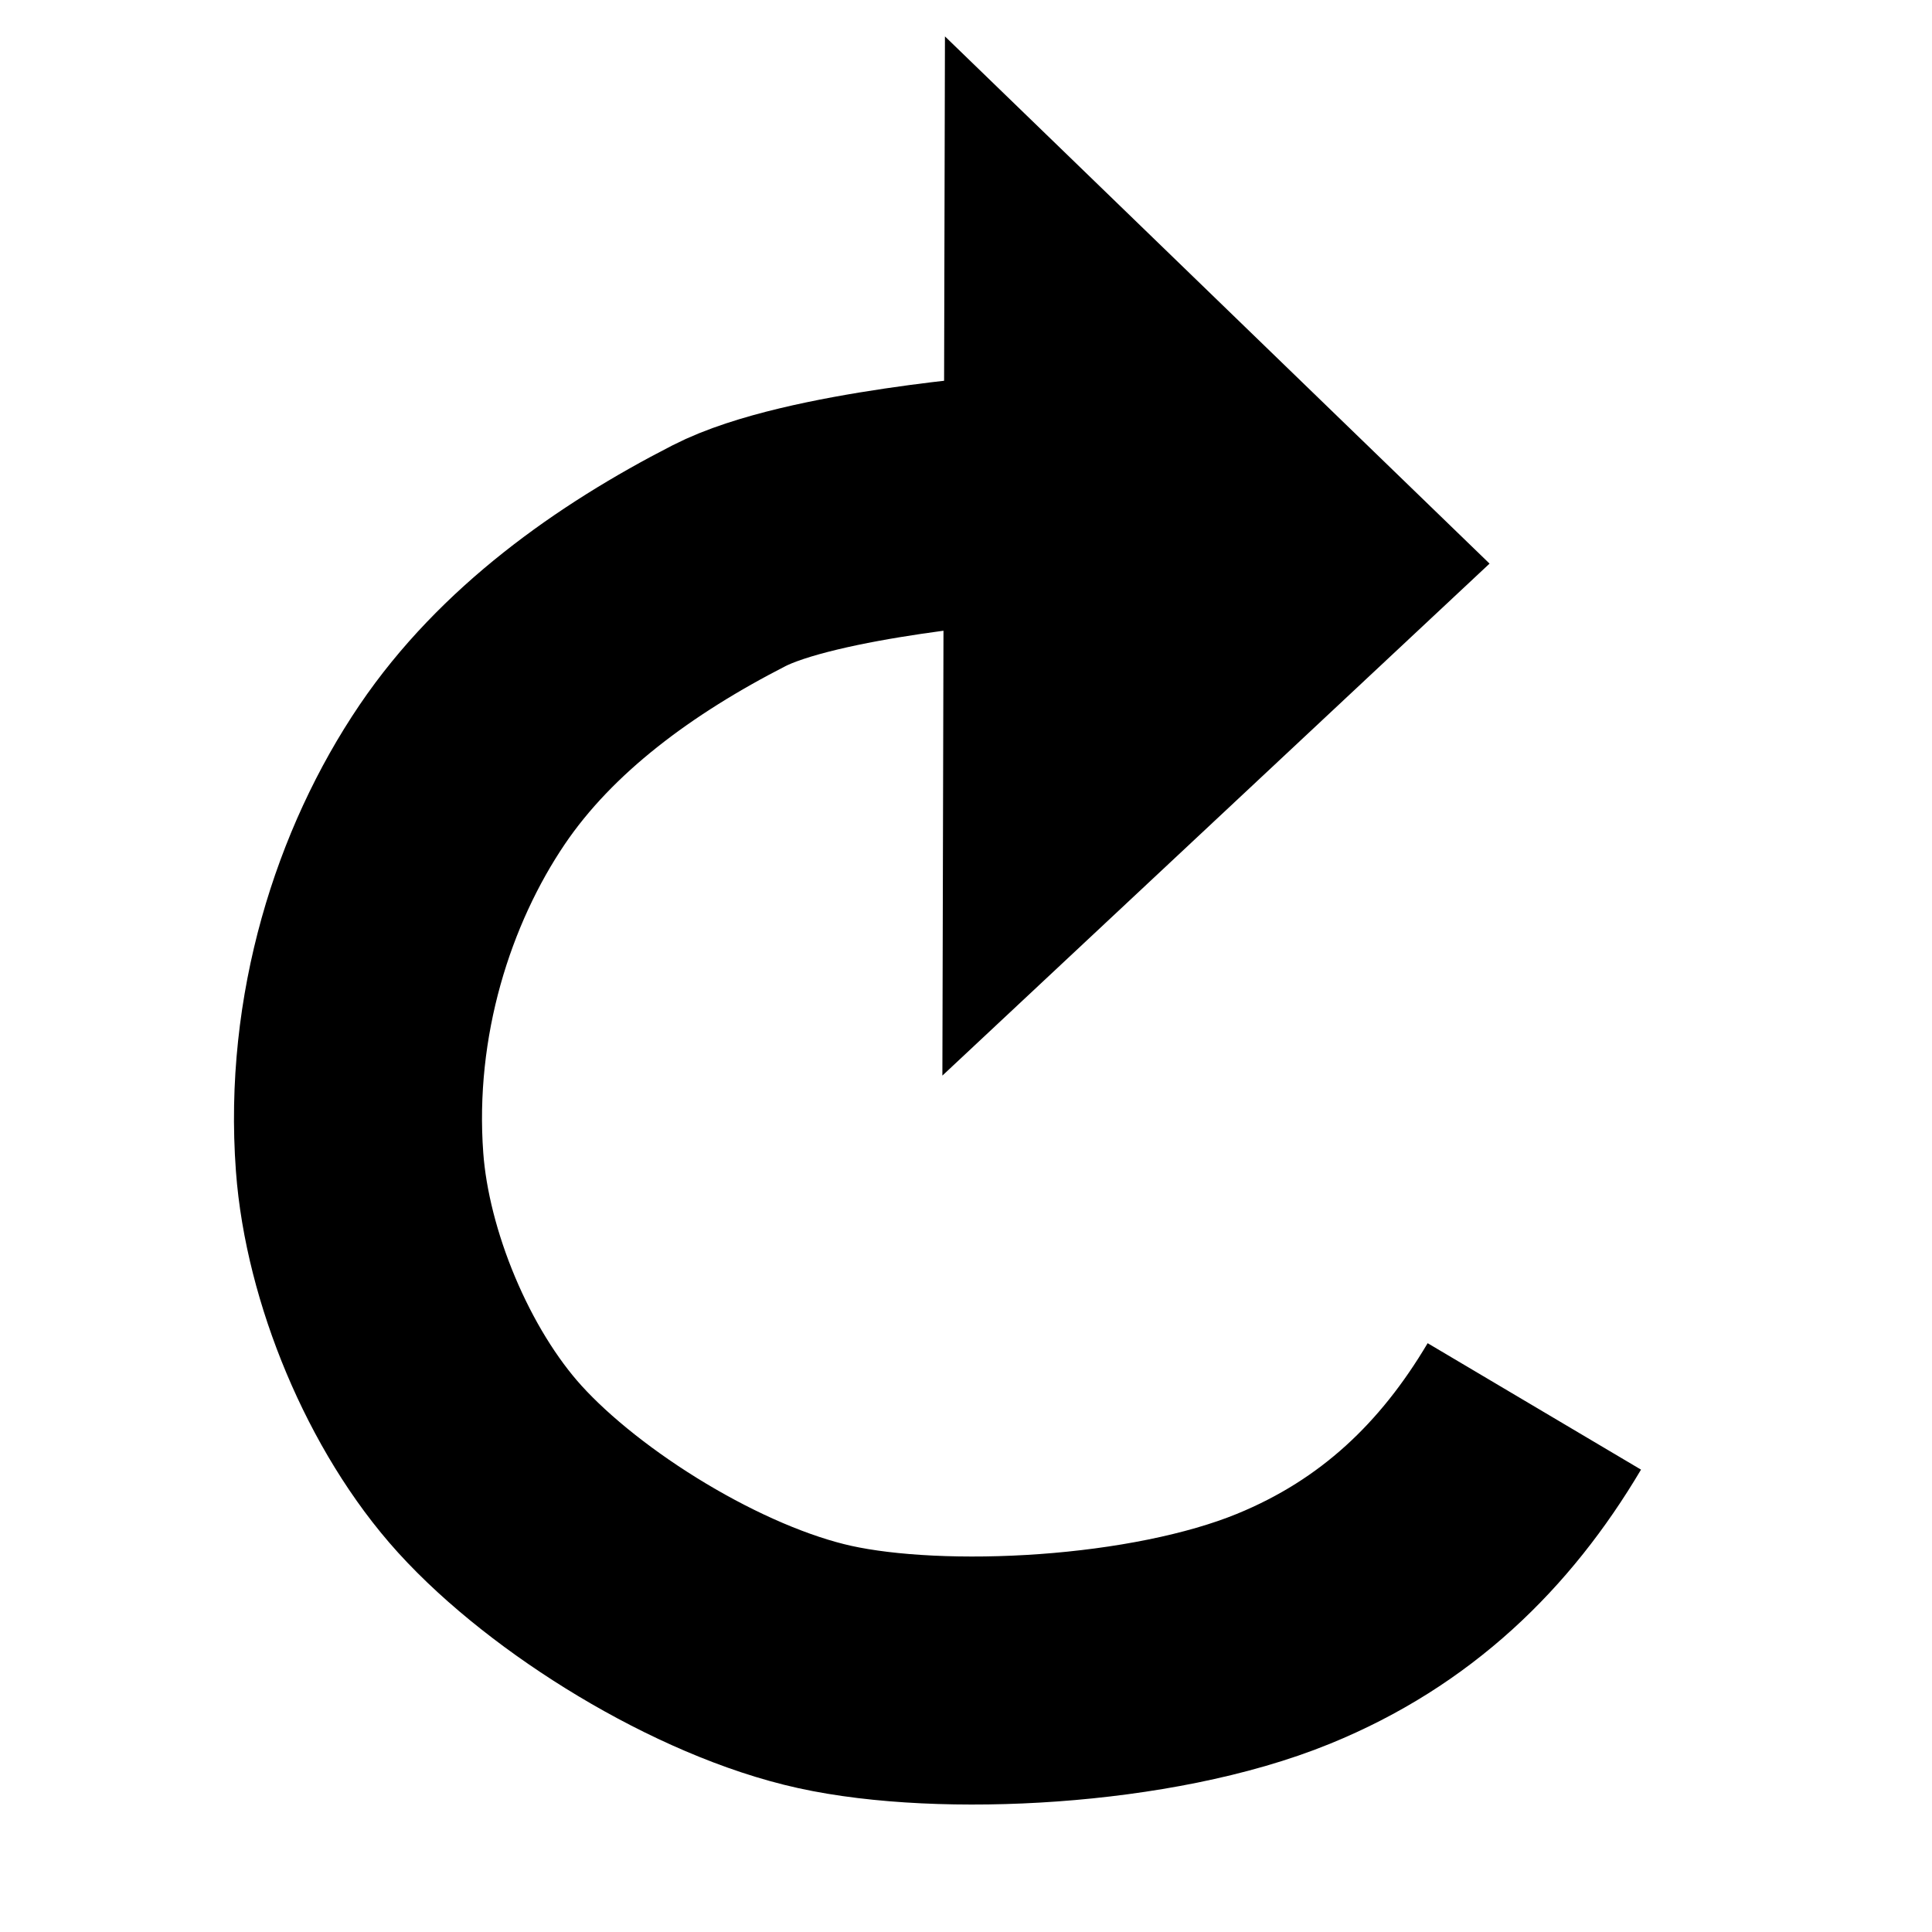
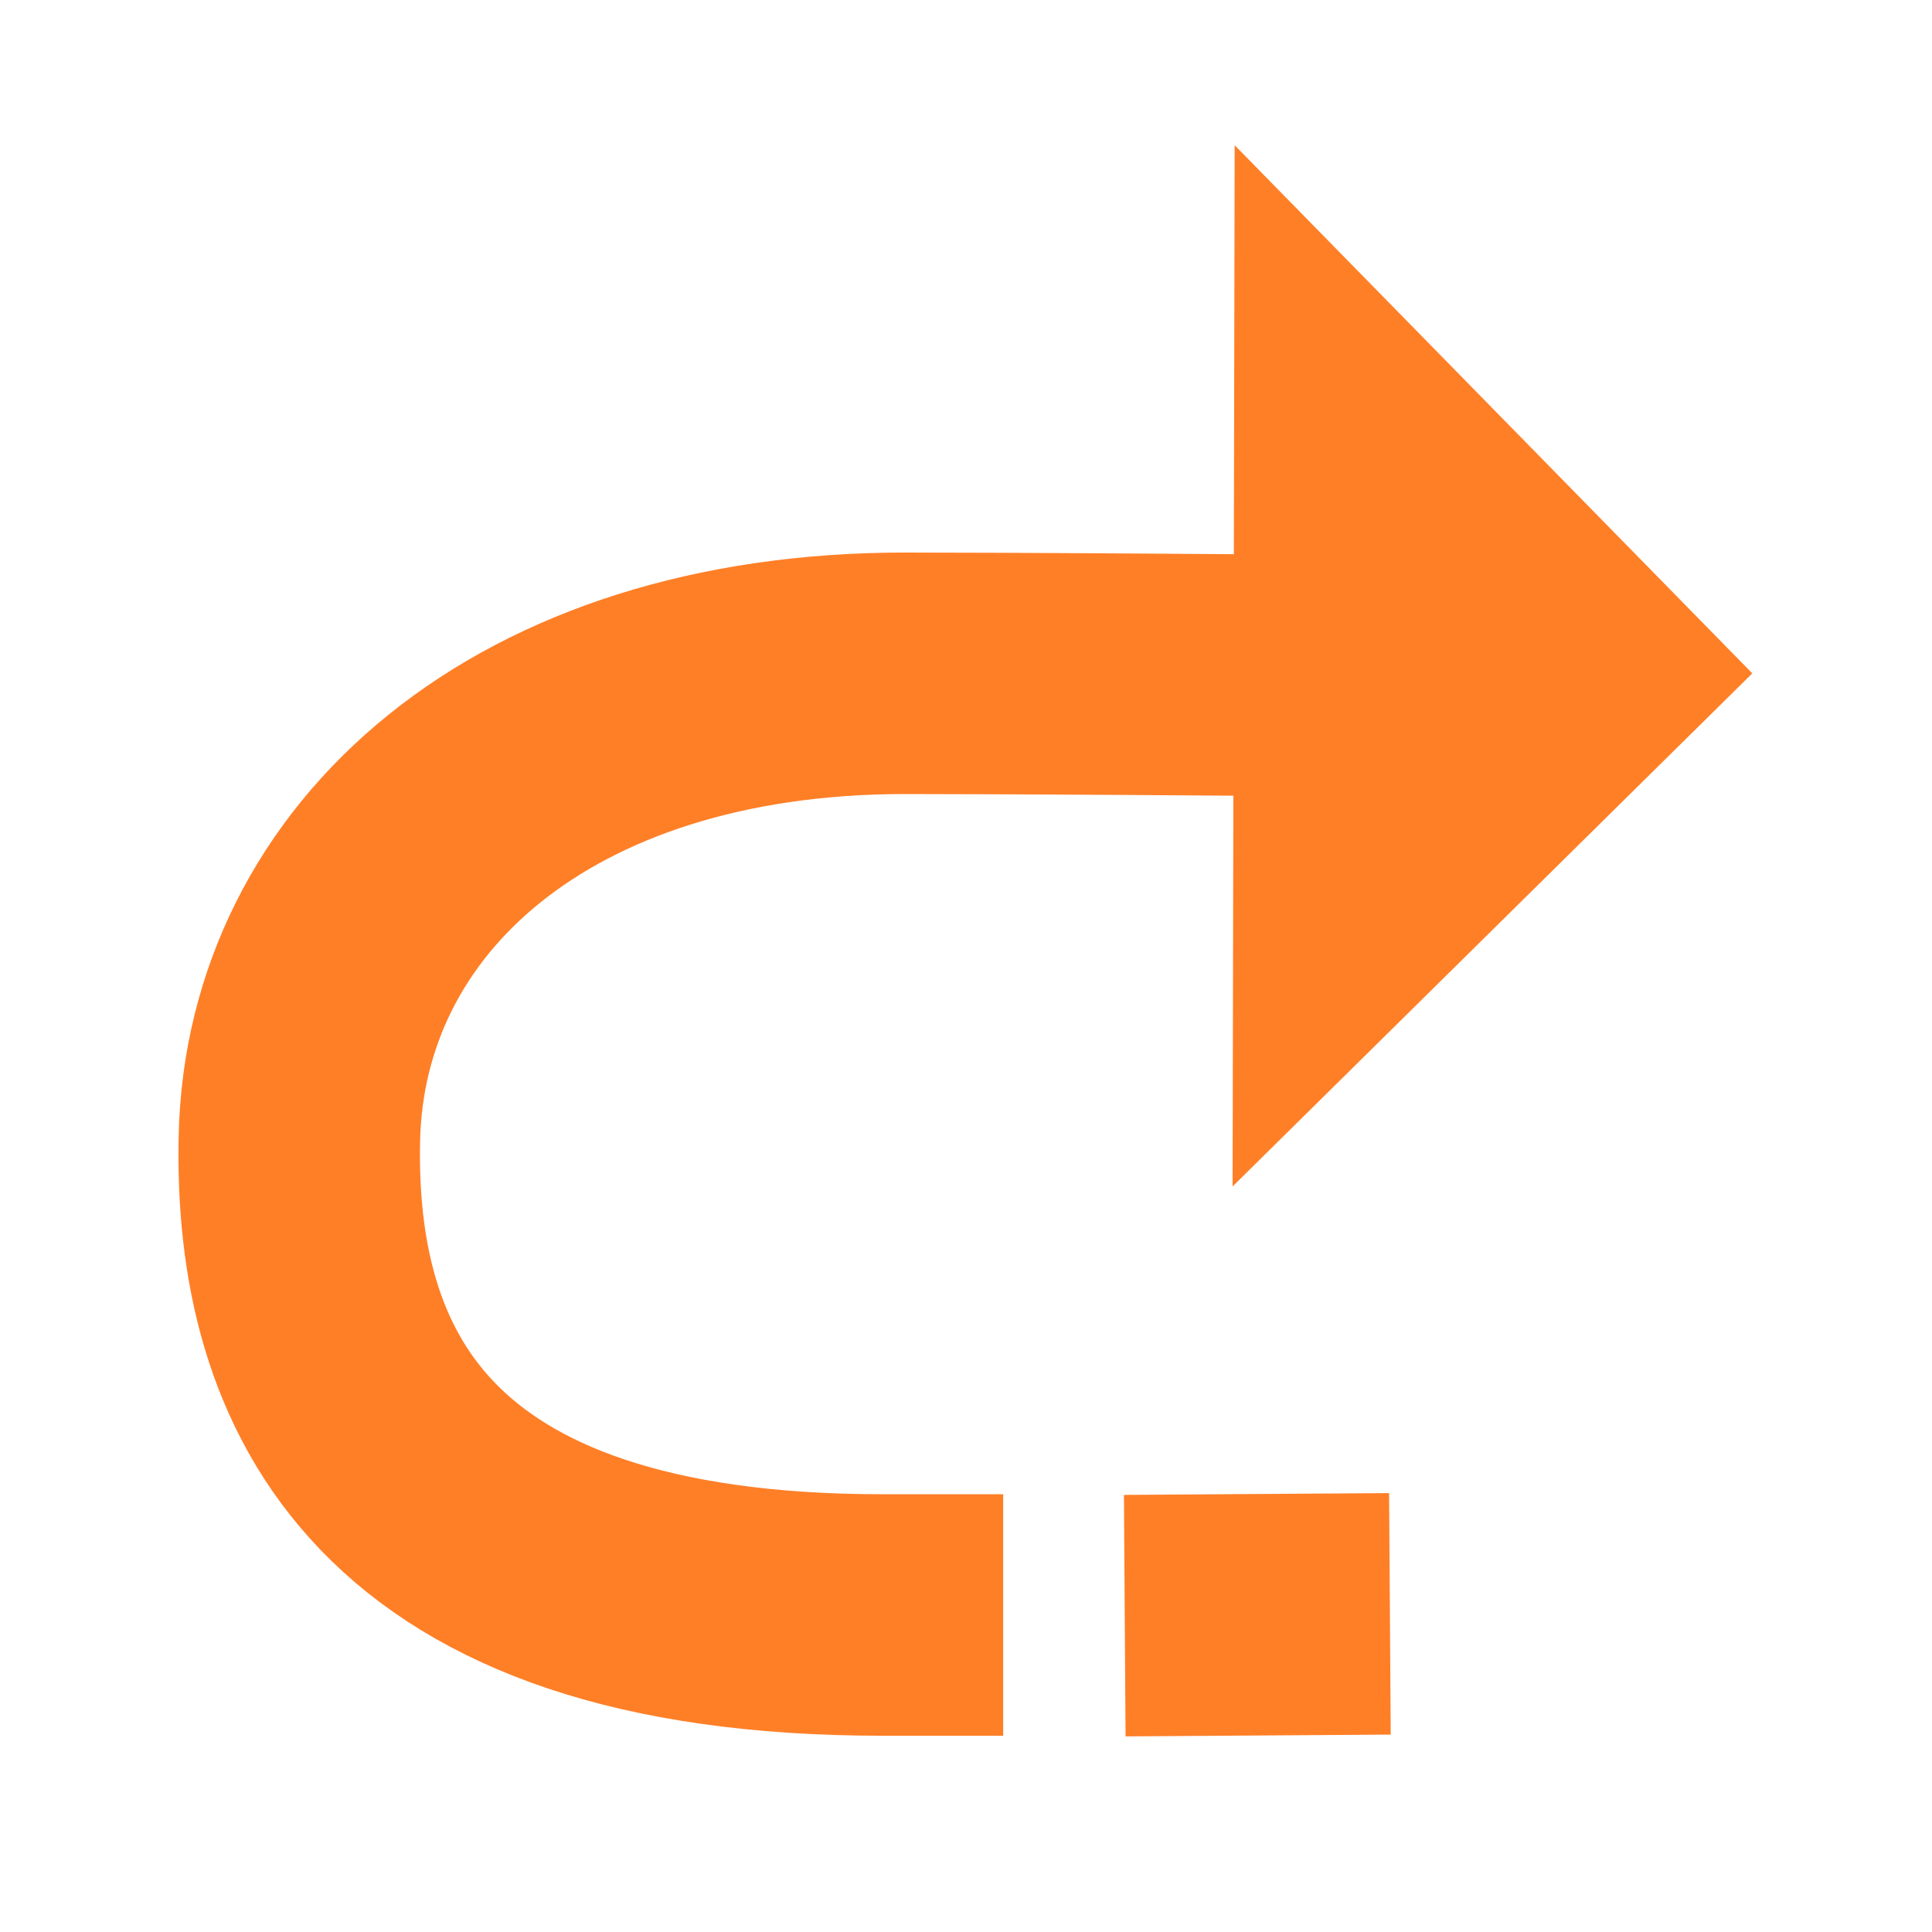
<svg xmlns="http://www.w3.org/2000/svg" width="24" height="24" viewBox="0 0 24 24" fill="none" stroke="currentColor" stroke-width="2" stroke-linecap="round" stroke-linejoin="round" class="feather feather-plus" version="1.1" id="svg1429">
  <defs id="defs1433">
    </defs>
-   <path style="fill:#000000;fill-opacity:1;stroke:#000000;stroke-width:1.027px;stroke-linecap:butt;stroke-linejoin:miter;stroke-opacity:1" d="M 12.249,1.661 12.223,12.175 17.759,6.995 Z" id="path846" />
-   <path style="fill:none;stroke:#000000;stroke-width:3.081;stroke-linecap:butt;stroke-linejoin:miter;stroke-miterlimit:4;stroke-dasharray:none;stroke-opacity:1" d="m 12.614,6.19 c 0,0 -2.537,0.189 -3.559,0.714 C 7.759,7.568 6.539,8.445 5.742,9.621 4.887,10.883 4.333,12.616 4.467,14.435 c 0.095,1.294 0.73,2.838 1.619,3.817 0.946,1.041 2.717,2.138 4.16,2.456 1.452,0.32 4.06,0.195 5.699,-0.475 1.395,-0.57 2.382,-1.525 3.115,-2.762" id="path852" />
+   <path style="fill:#ff7f27;fill-opacity:1;stroke:#ff7f27;stroke-width:1px;stroke-linecap:butt;stroke-linejoin:miter;stroke-opacity:1" d="M 15.835,3.026 15.814,13.54 21.062,8.359 Z" id="path846" />
+   <path style="fill:none;fill-opacity:1;stroke:#ff7f27;stroke-width:3;stroke-linecap:square;stroke-linejoin:round;stroke-miterlimit:4;stroke-dasharray:none;stroke-opacity:1" d="m 15.428,8.385 c 0,0 -2.762,-0.021 -4.185,-0.021 -4.625,-7.1e-4 -7.456,2.55 -7.524,5.781 -0.063,2.962 1.234,5.917 7.243,5.917" id="path852" />
+   <path style="fill:none;fill-opacity:1;stroke:#ff7f27;stroke-width:3;stroke-linecap:square;stroke-linejoin:round;stroke-miterlimit:4;stroke-dasharray:none;stroke-opacity:1" d="m 15.472,20.06 0.294,-0.002" id="path852-6" />
</svg>
